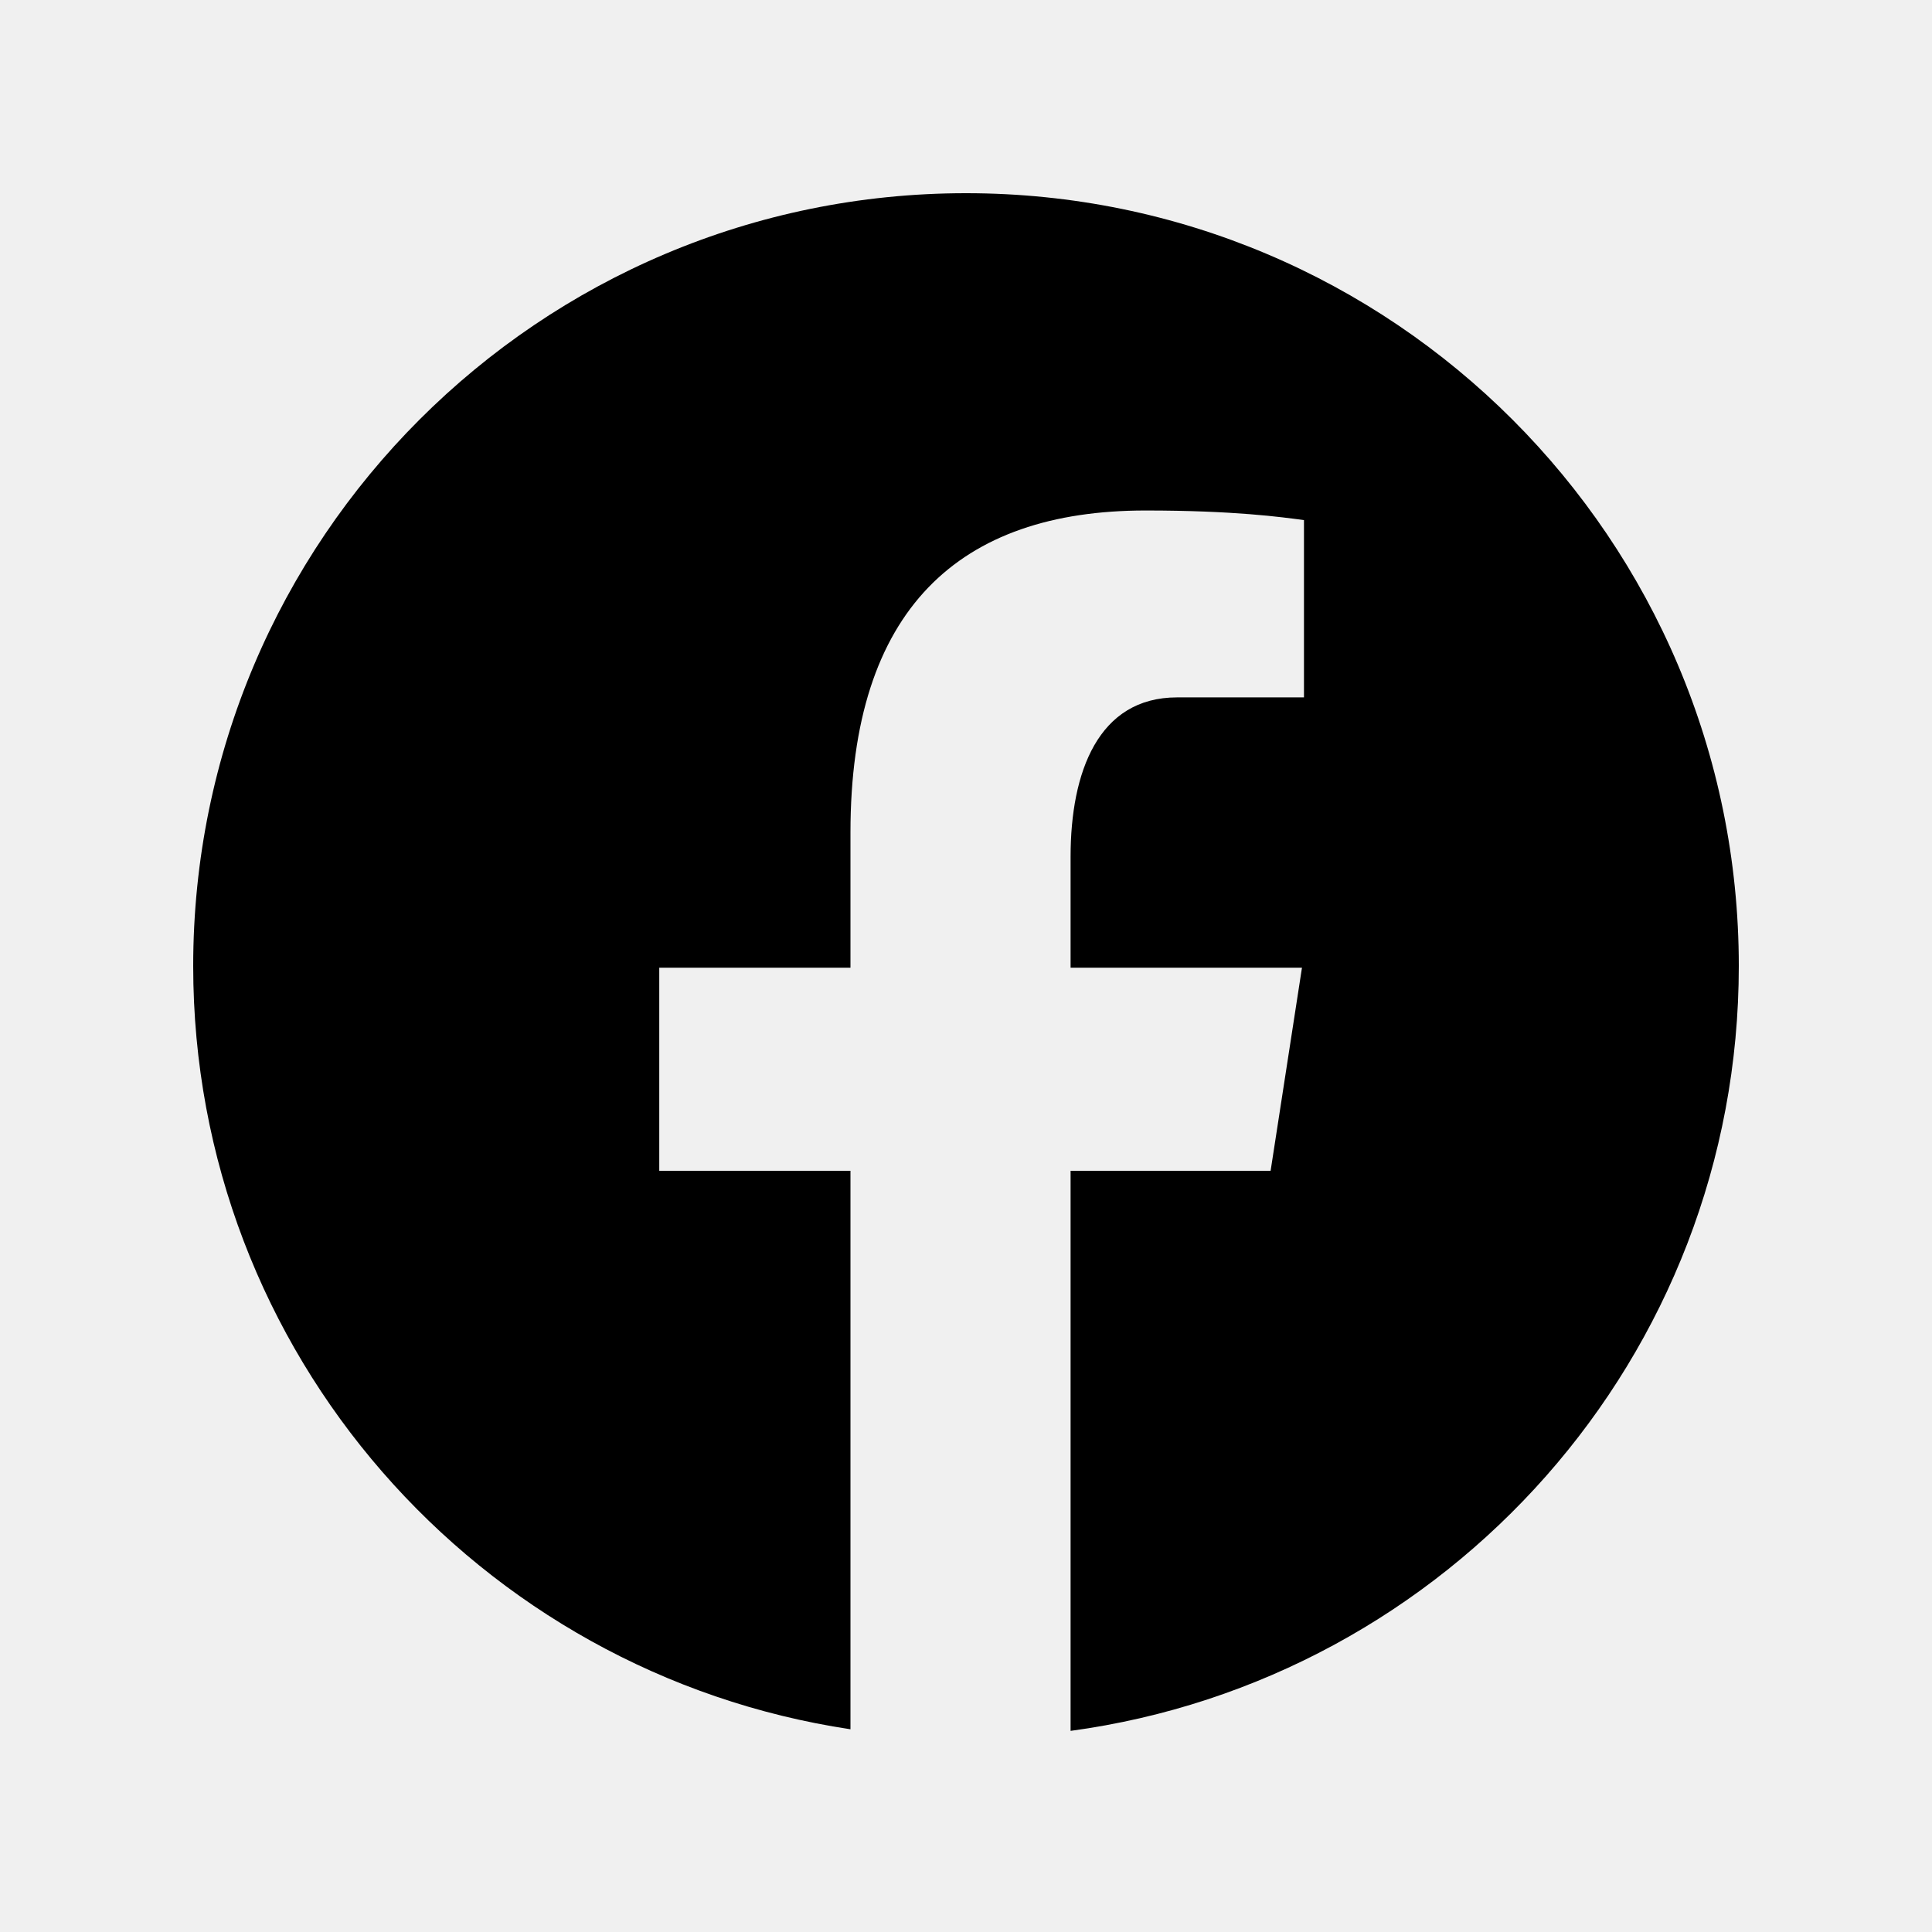
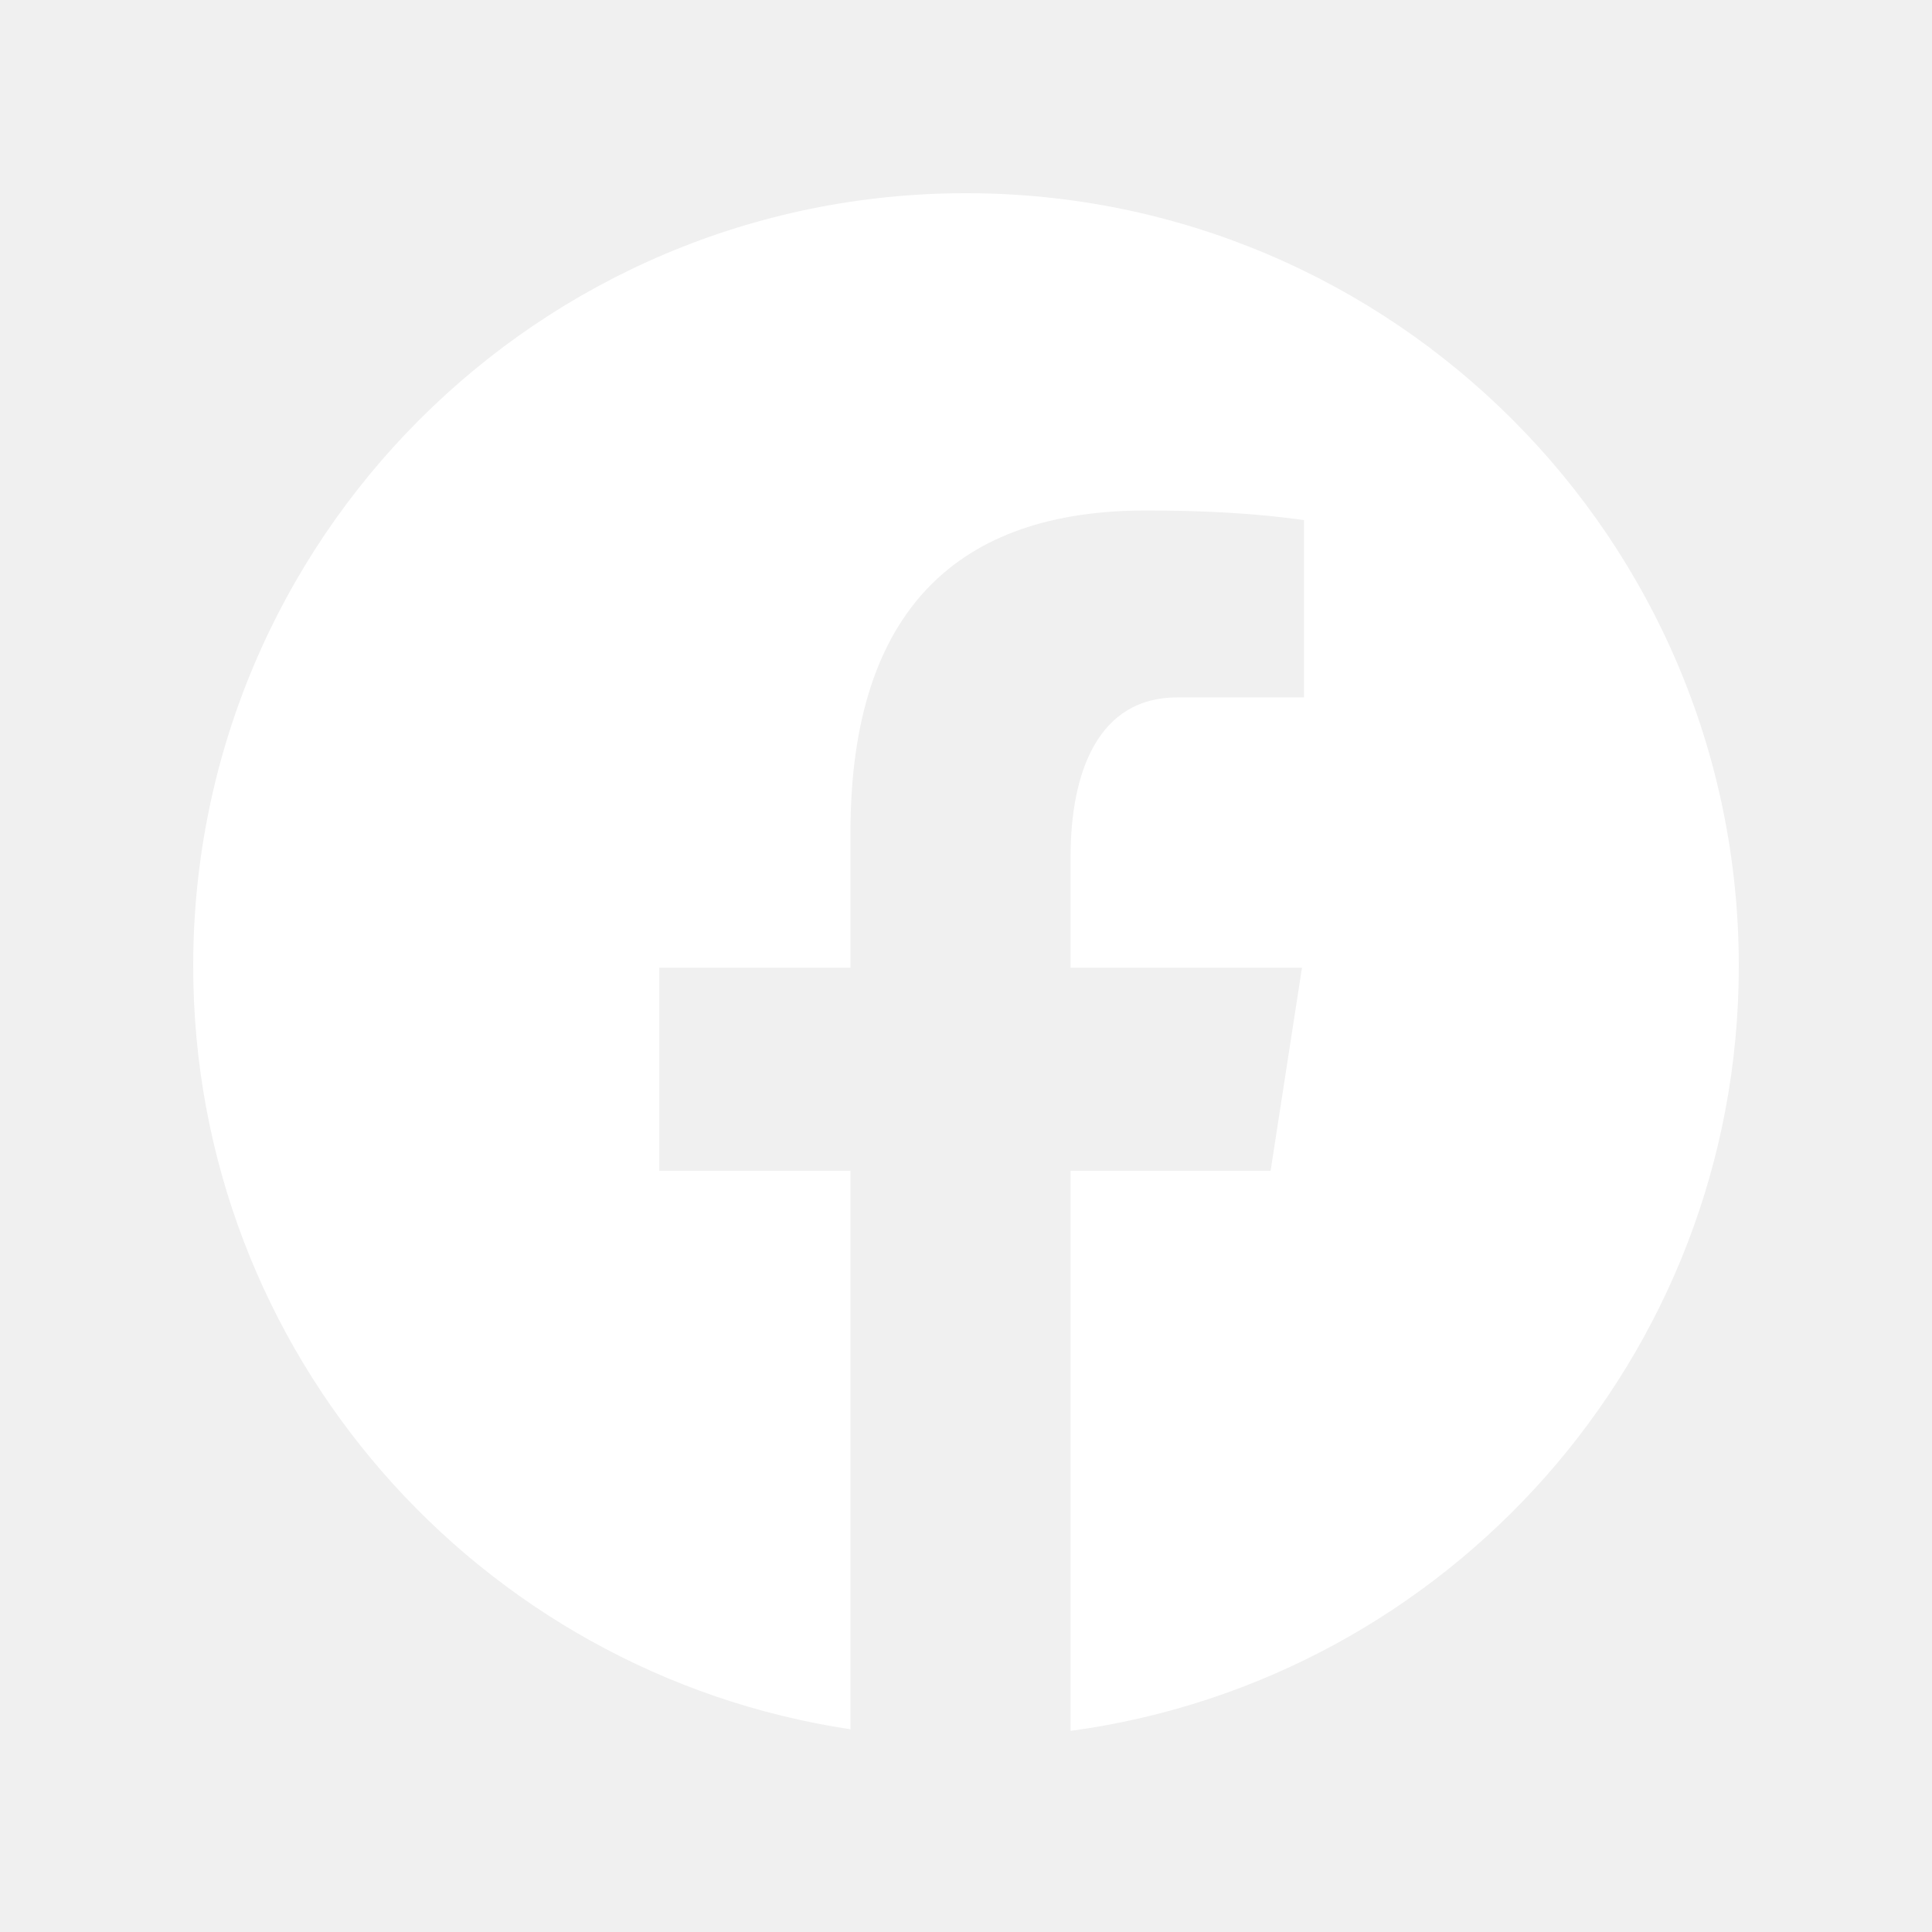
- <svg xmlns="http://www.w3.org/2000/svg" fill="#000000" viewBox="0 0 30 30" width="30px" height="30px">
+ <svg xmlns="http://www.w3.org/2000/svg" fill="#FFFFFF" viewBox="0 0 30 30" width="30px" height="30px">
  <path d="M15,3C8.373,3,3,8.373,3,15c0,6.016,4.432,10.984,10.206,11.852V18.18h-2.969v-3.154h2.969v-2.099c0-3.475,1.693-5,4.581-5 c1.383,0,2.115,0.103,2.461,0.149v2.753h-1.97c-1.226,0-1.654,1.163-1.654,2.473v1.724h3.593L19.73,18.18h-3.106v8.697 C22.481,26.083,27,21.075,27,15C27,8.373,21.627,3,15,3z" />
</svg>
